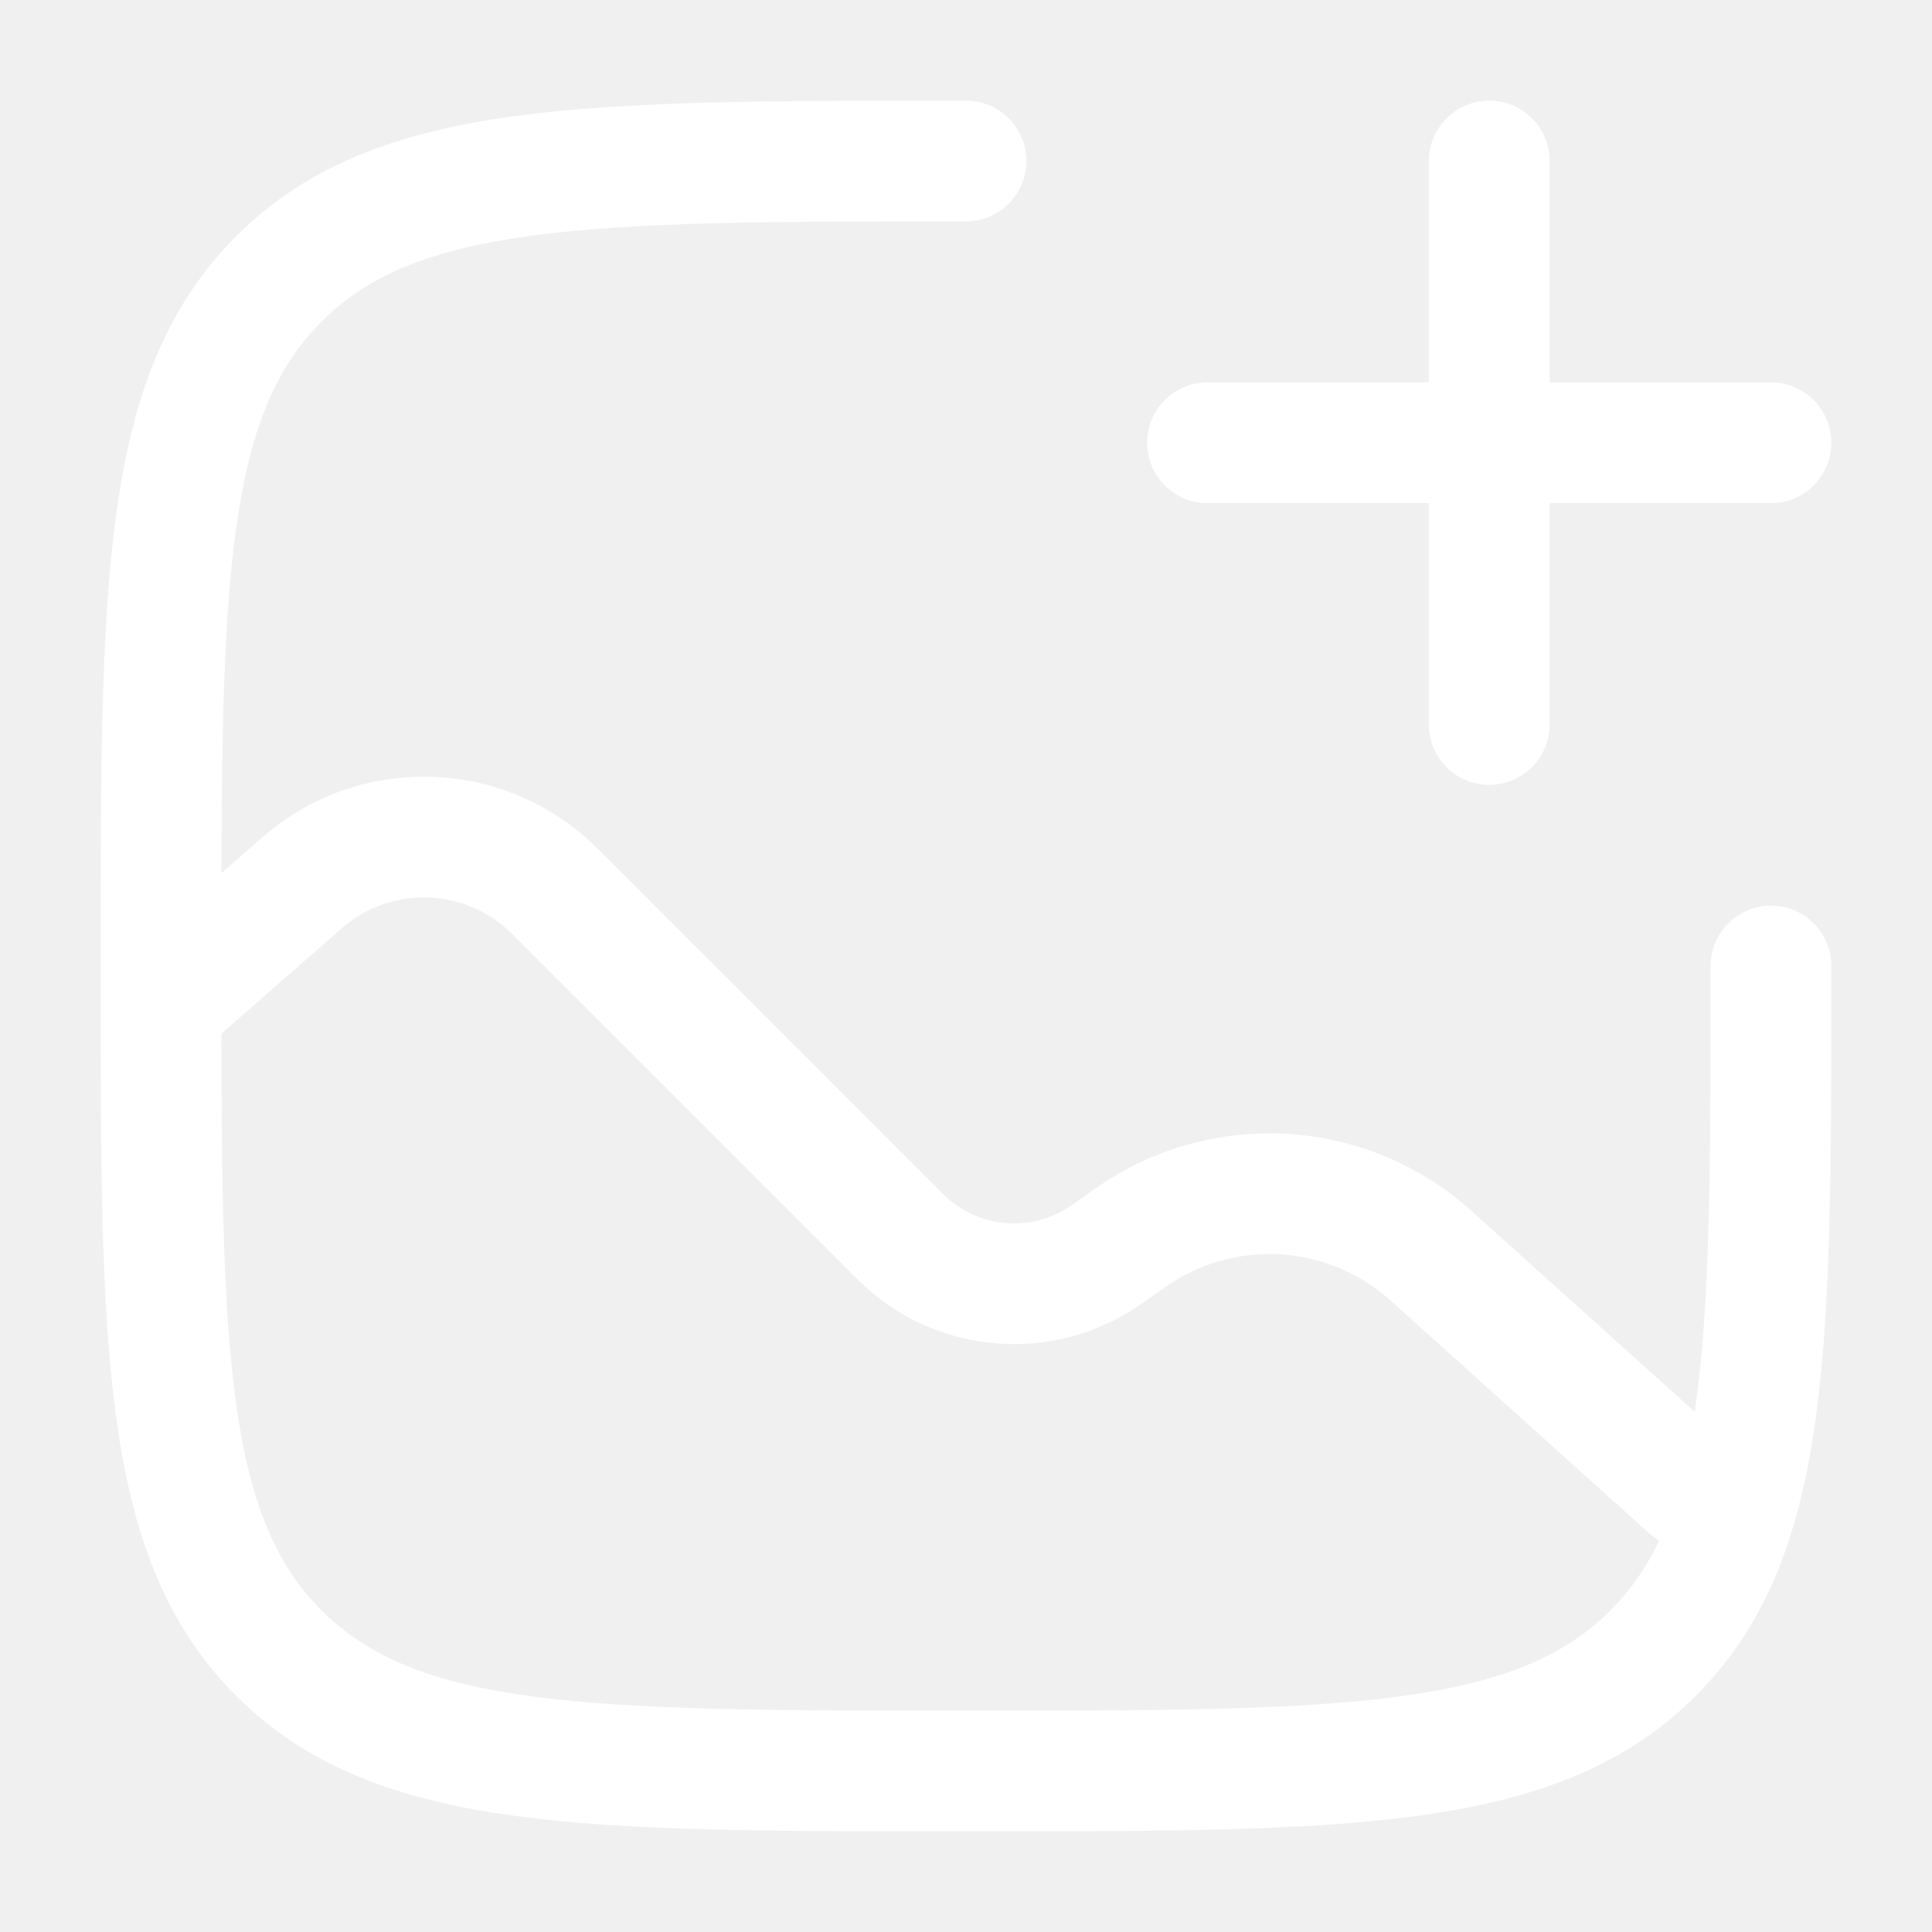
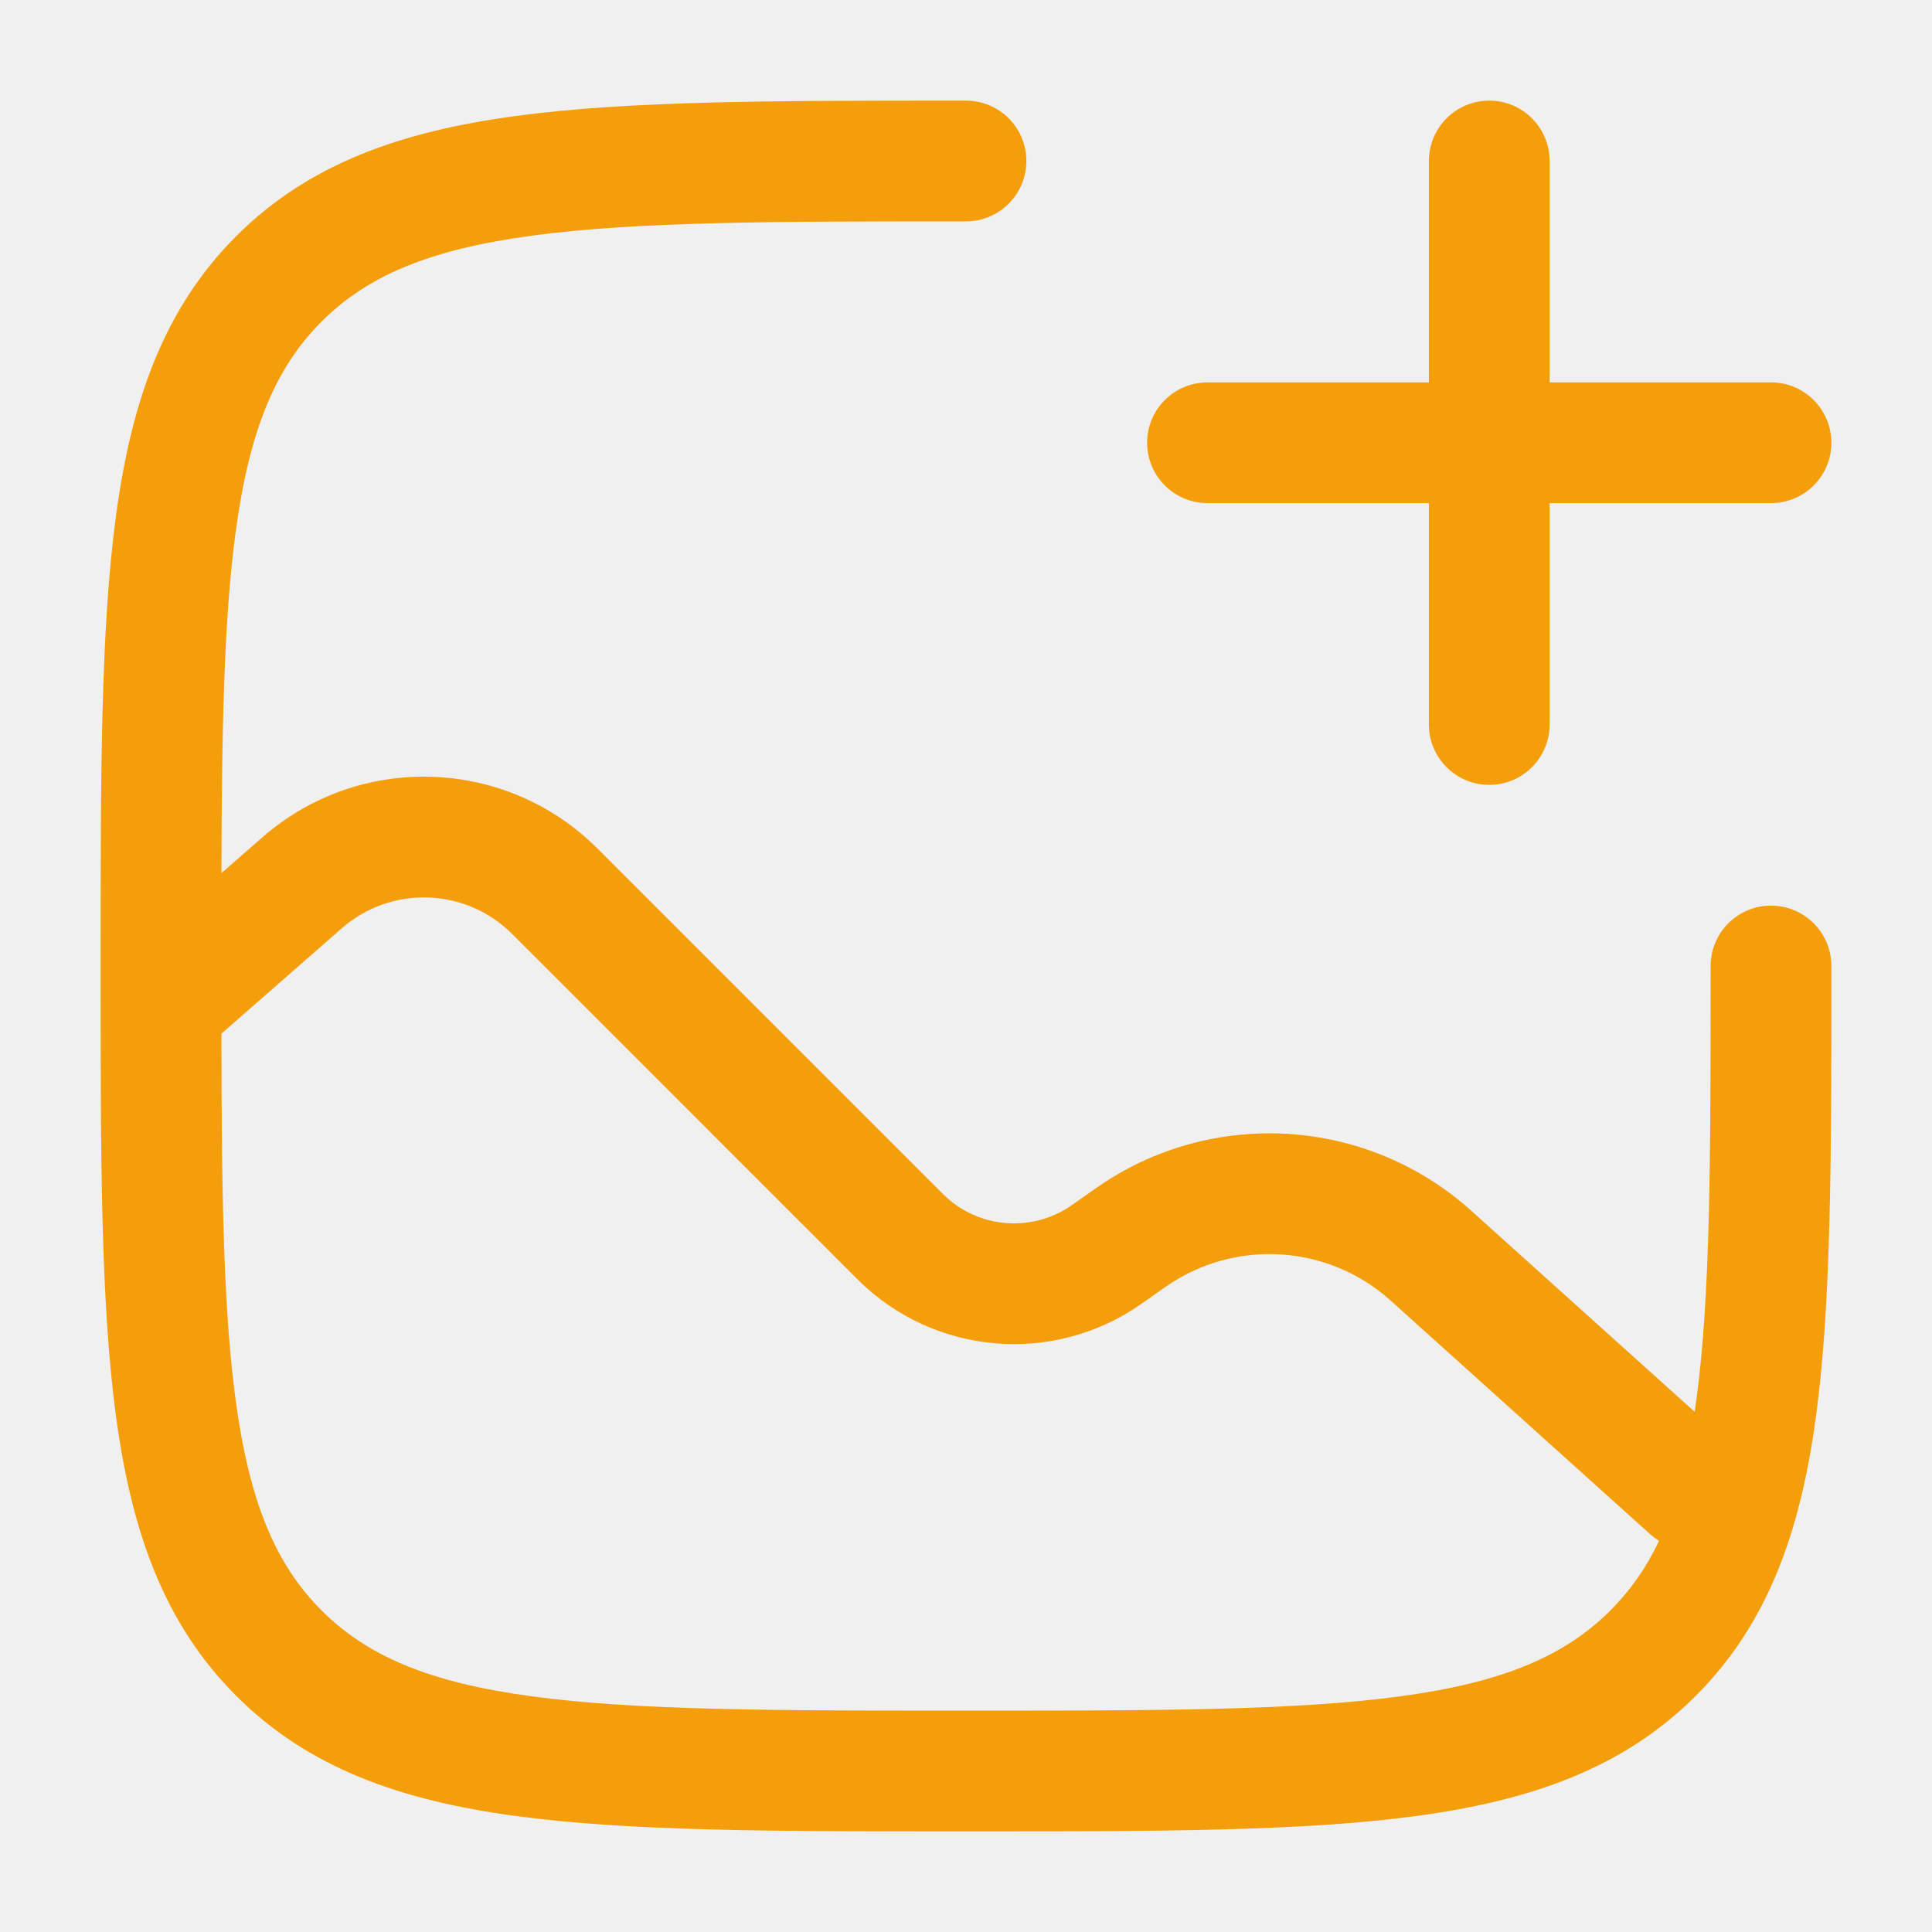
<svg xmlns="http://www.w3.org/2000/svg" width="36" height="36" viewBox="0 0 36 36" fill="none">
-   <path fill-rule="evenodd" clip-rule="evenodd" d="M27.75 1.875C28.371 1.875 28.875 2.379 28.875 3V7.125H33C33.621 7.125 34.125 7.629 34.125 8.25C34.125 8.871 33.621 9.375 33 9.375H28.875V13.5C28.875 14.121 28.371 14.625 27.75 14.625C27.129 14.625 26.625 14.121 26.625 13.5V9.375H22.5C21.879 9.375 21.375 8.871 21.375 8.25C21.375 7.629 21.879 7.125 22.5 7.125H26.625V3C26.625 2.379 27.129 1.875 27.75 1.875Z" fill="white" />
-   <path fill-rule="evenodd" clip-rule="evenodd" d="M18 1.875L17.914 1.875C14.451 1.875 11.738 1.875 9.621 2.16C7.453 2.451 5.743 3.059 4.401 4.401C3.059 5.743 2.451 7.453 2.16 9.621C1.875 11.738 1.875 14.451 1.875 17.914V18.086C1.875 21.549 1.875 24.262 2.16 26.379C2.451 28.547 3.059 30.257 4.401 31.599C5.743 32.941 7.453 33.549 9.621 33.84C11.738 34.125 14.451 34.125 17.914 34.125H18.086C21.549 34.125 24.262 34.125 26.379 33.84C28.547 33.549 30.257 32.941 31.599 31.599C32.941 30.257 33.549 28.547 33.84 26.379C34.125 24.262 34.125 21.549 34.125 18.086V18C34.125 17.379 33.621 16.875 33 16.875C32.379 16.875 31.875 17.379 31.875 18C31.875 21.567 31.873 24.13 31.61 26.08C31.6 26.157 31.589 26.232 31.578 26.307L27.417 22.562C25.468 20.808 22.566 20.633 20.42 22.141L19.973 22.455C19.227 22.979 18.213 22.891 17.569 22.247L11.134 15.812C9.431 14.109 6.699 14.018 4.887 15.604L4.126 16.269C4.133 13.581 4.172 11.54 4.39 9.92C4.647 8.003 5.138 6.847 5.992 5.992C6.847 5.138 8.003 4.647 9.92 4.39C11.87 4.127 14.433 4.125 18 4.125C18.621 4.125 19.125 3.621 19.125 3C19.125 2.379 18.621 1.875 18 1.875ZM4.39 26.08C4.647 27.997 5.138 29.153 5.992 30.008C6.847 30.862 8.003 31.353 9.92 31.61C11.87 31.873 14.433 31.875 18 31.875C21.567 31.875 24.13 31.873 26.08 31.61C27.997 31.353 29.153 30.862 30.008 30.008C30.373 29.642 30.672 29.222 30.914 28.711C30.856 28.675 30.8 28.633 30.747 28.586L25.912 24.234C24.743 23.182 23.001 23.077 21.714 23.982L21.267 24.296C19.626 25.448 17.395 25.255 15.978 23.838L9.543 17.403C8.678 16.538 7.289 16.491 6.368 17.298L4.126 19.26C4.129 22.183 4.159 24.367 4.39 26.08Z" fill="white" />
+   <path fill-rule="evenodd" clip-rule="evenodd" d="M27.75 1.875C28.371 1.875 28.875 2.379 28.875 3V7.125H33C33.621 7.125 34.125 7.629 34.125 8.25C34.125 8.871 33.621 9.375 33 9.375H28.875V13.5C28.875 14.121 28.371 14.625 27.75 14.625C27.129 14.625 26.625 14.121 26.625 13.5V9.375H22.5C21.879 9.375 21.375 8.871 21.375 8.25C21.375 7.629 21.879 7.125 22.5 7.125H26.625V3C26.625 2.379 27.129 1.875 27.75 1.875Z" fill="#F59E0B" />
+   <path fill-rule="evenodd" clip-rule="evenodd" d="M18 1.875L17.914 1.875C14.451 1.875 11.738 1.875 9.621 2.16C7.453 2.451 5.743 3.059 4.401 4.401C3.059 5.743 2.451 7.453 2.16 9.621C1.875 11.738 1.875 14.451 1.875 17.914V18.086C1.875 21.549 1.875 24.262 2.16 26.379C2.451 28.547 3.059 30.257 4.401 31.599C5.743 32.941 7.453 33.549 9.621 33.84C11.738 34.125 14.451 34.125 17.914 34.125H18.086C21.549 34.125 24.262 34.125 26.379 33.84C28.547 33.549 30.257 32.941 31.599 31.599C32.941 30.257 33.549 28.547 33.84 26.379C34.125 24.262 34.125 21.549 34.125 18.086V18C34.125 17.379 33.621 16.875 33 16.875C32.379 16.875 31.875 17.379 31.875 18C31.875 21.567 31.873 24.13 31.61 26.08C31.6 26.157 31.589 26.232 31.578 26.307L27.417 22.562C25.468 20.808 22.566 20.633 20.42 22.141L19.973 22.455C19.227 22.979 18.213 22.891 17.569 22.247L11.134 15.812C9.431 14.109 6.699 14.018 4.887 15.604L4.126 16.269C4.133 13.581 4.172 11.54 4.39 9.92C4.647 8.003 5.138 6.847 5.992 5.992C6.847 5.138 8.003 4.647 9.92 4.39C11.87 4.127 14.433 4.125 18 4.125C18.621 4.125 19.125 3.621 19.125 3C19.125 2.379 18.621 1.875 18 1.875ZM4.39 26.08C4.647 27.997 5.138 29.153 5.992 30.008C6.847 30.862 8.003 31.353 9.92 31.61C11.87 31.873 14.433 31.875 18 31.875C21.567 31.875 24.13 31.873 26.08 31.61C27.997 31.353 29.153 30.862 30.008 30.008C30.373 29.642 30.672 29.222 30.914 28.711C30.856 28.675 30.8 28.633 30.747 28.586L25.912 24.234C24.743 23.182 23.001 23.077 21.714 23.982L21.267 24.296C19.626 25.448 17.395 25.255 15.978 23.838L9.543 17.403C8.678 16.538 7.289 16.491 6.368 17.298L4.126 19.26C4.129 22.183 4.159 24.367 4.39 26.08Z" fill="#F59E0B" />
</svg>
